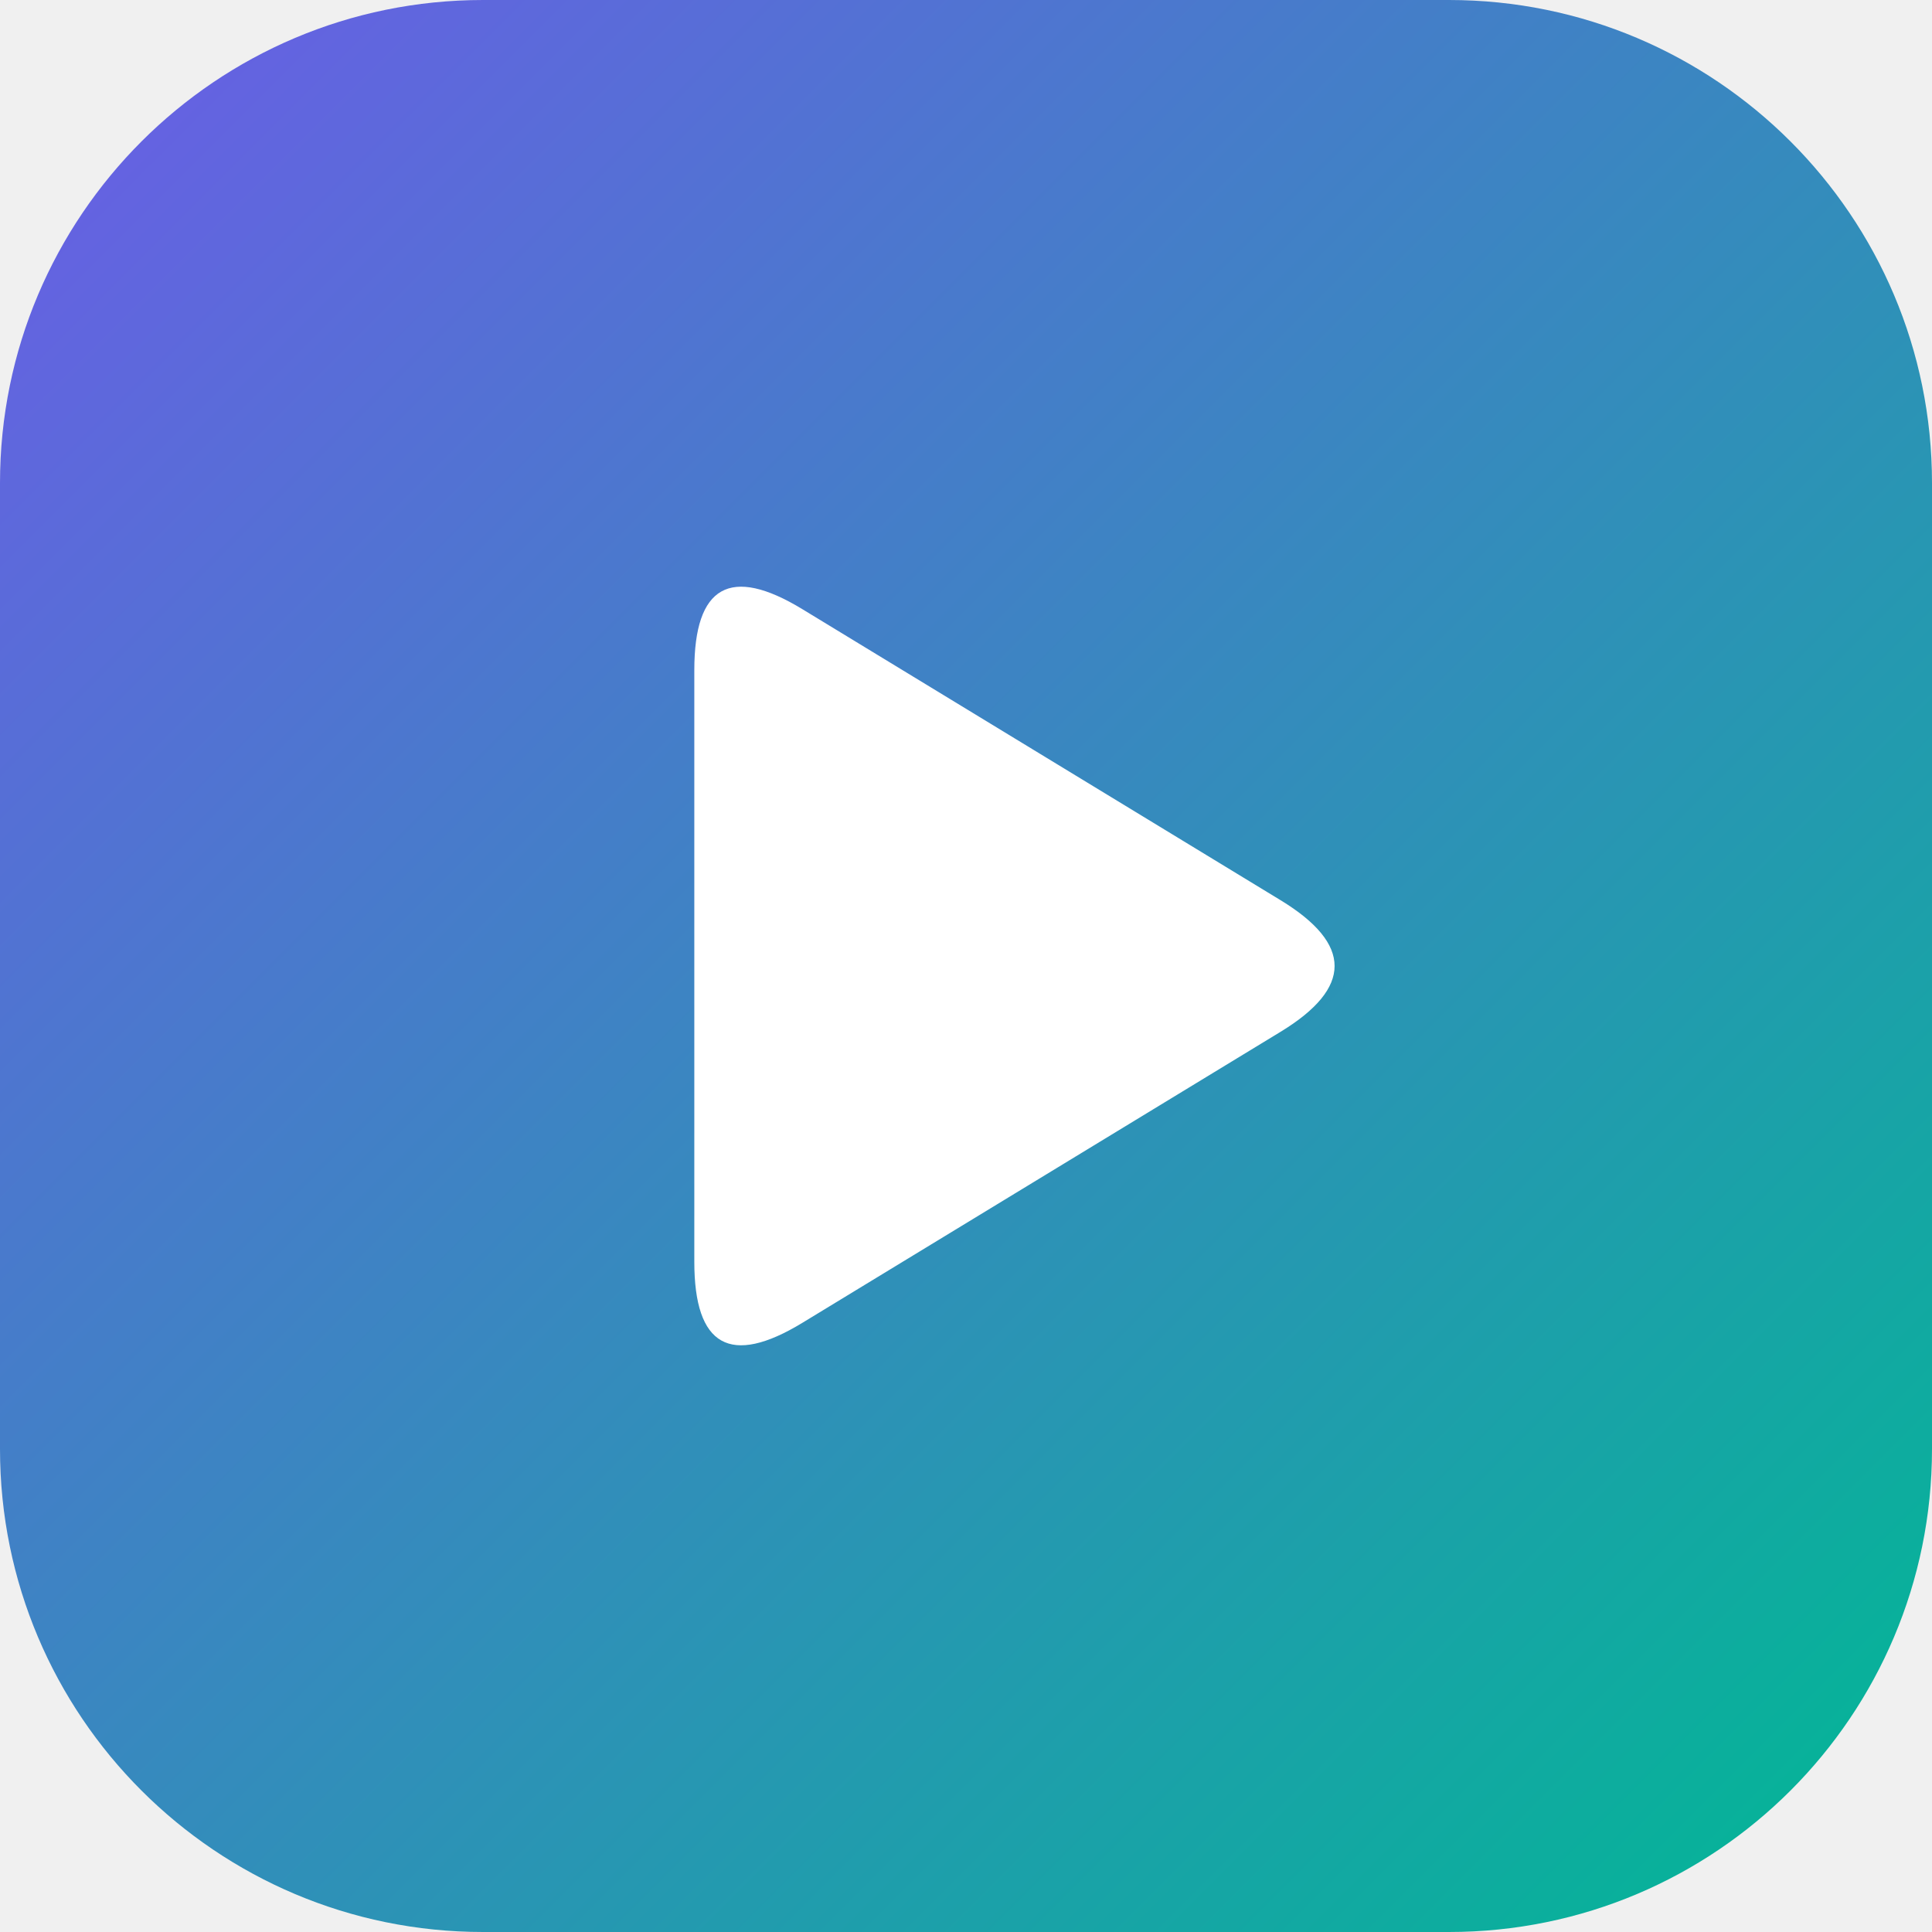
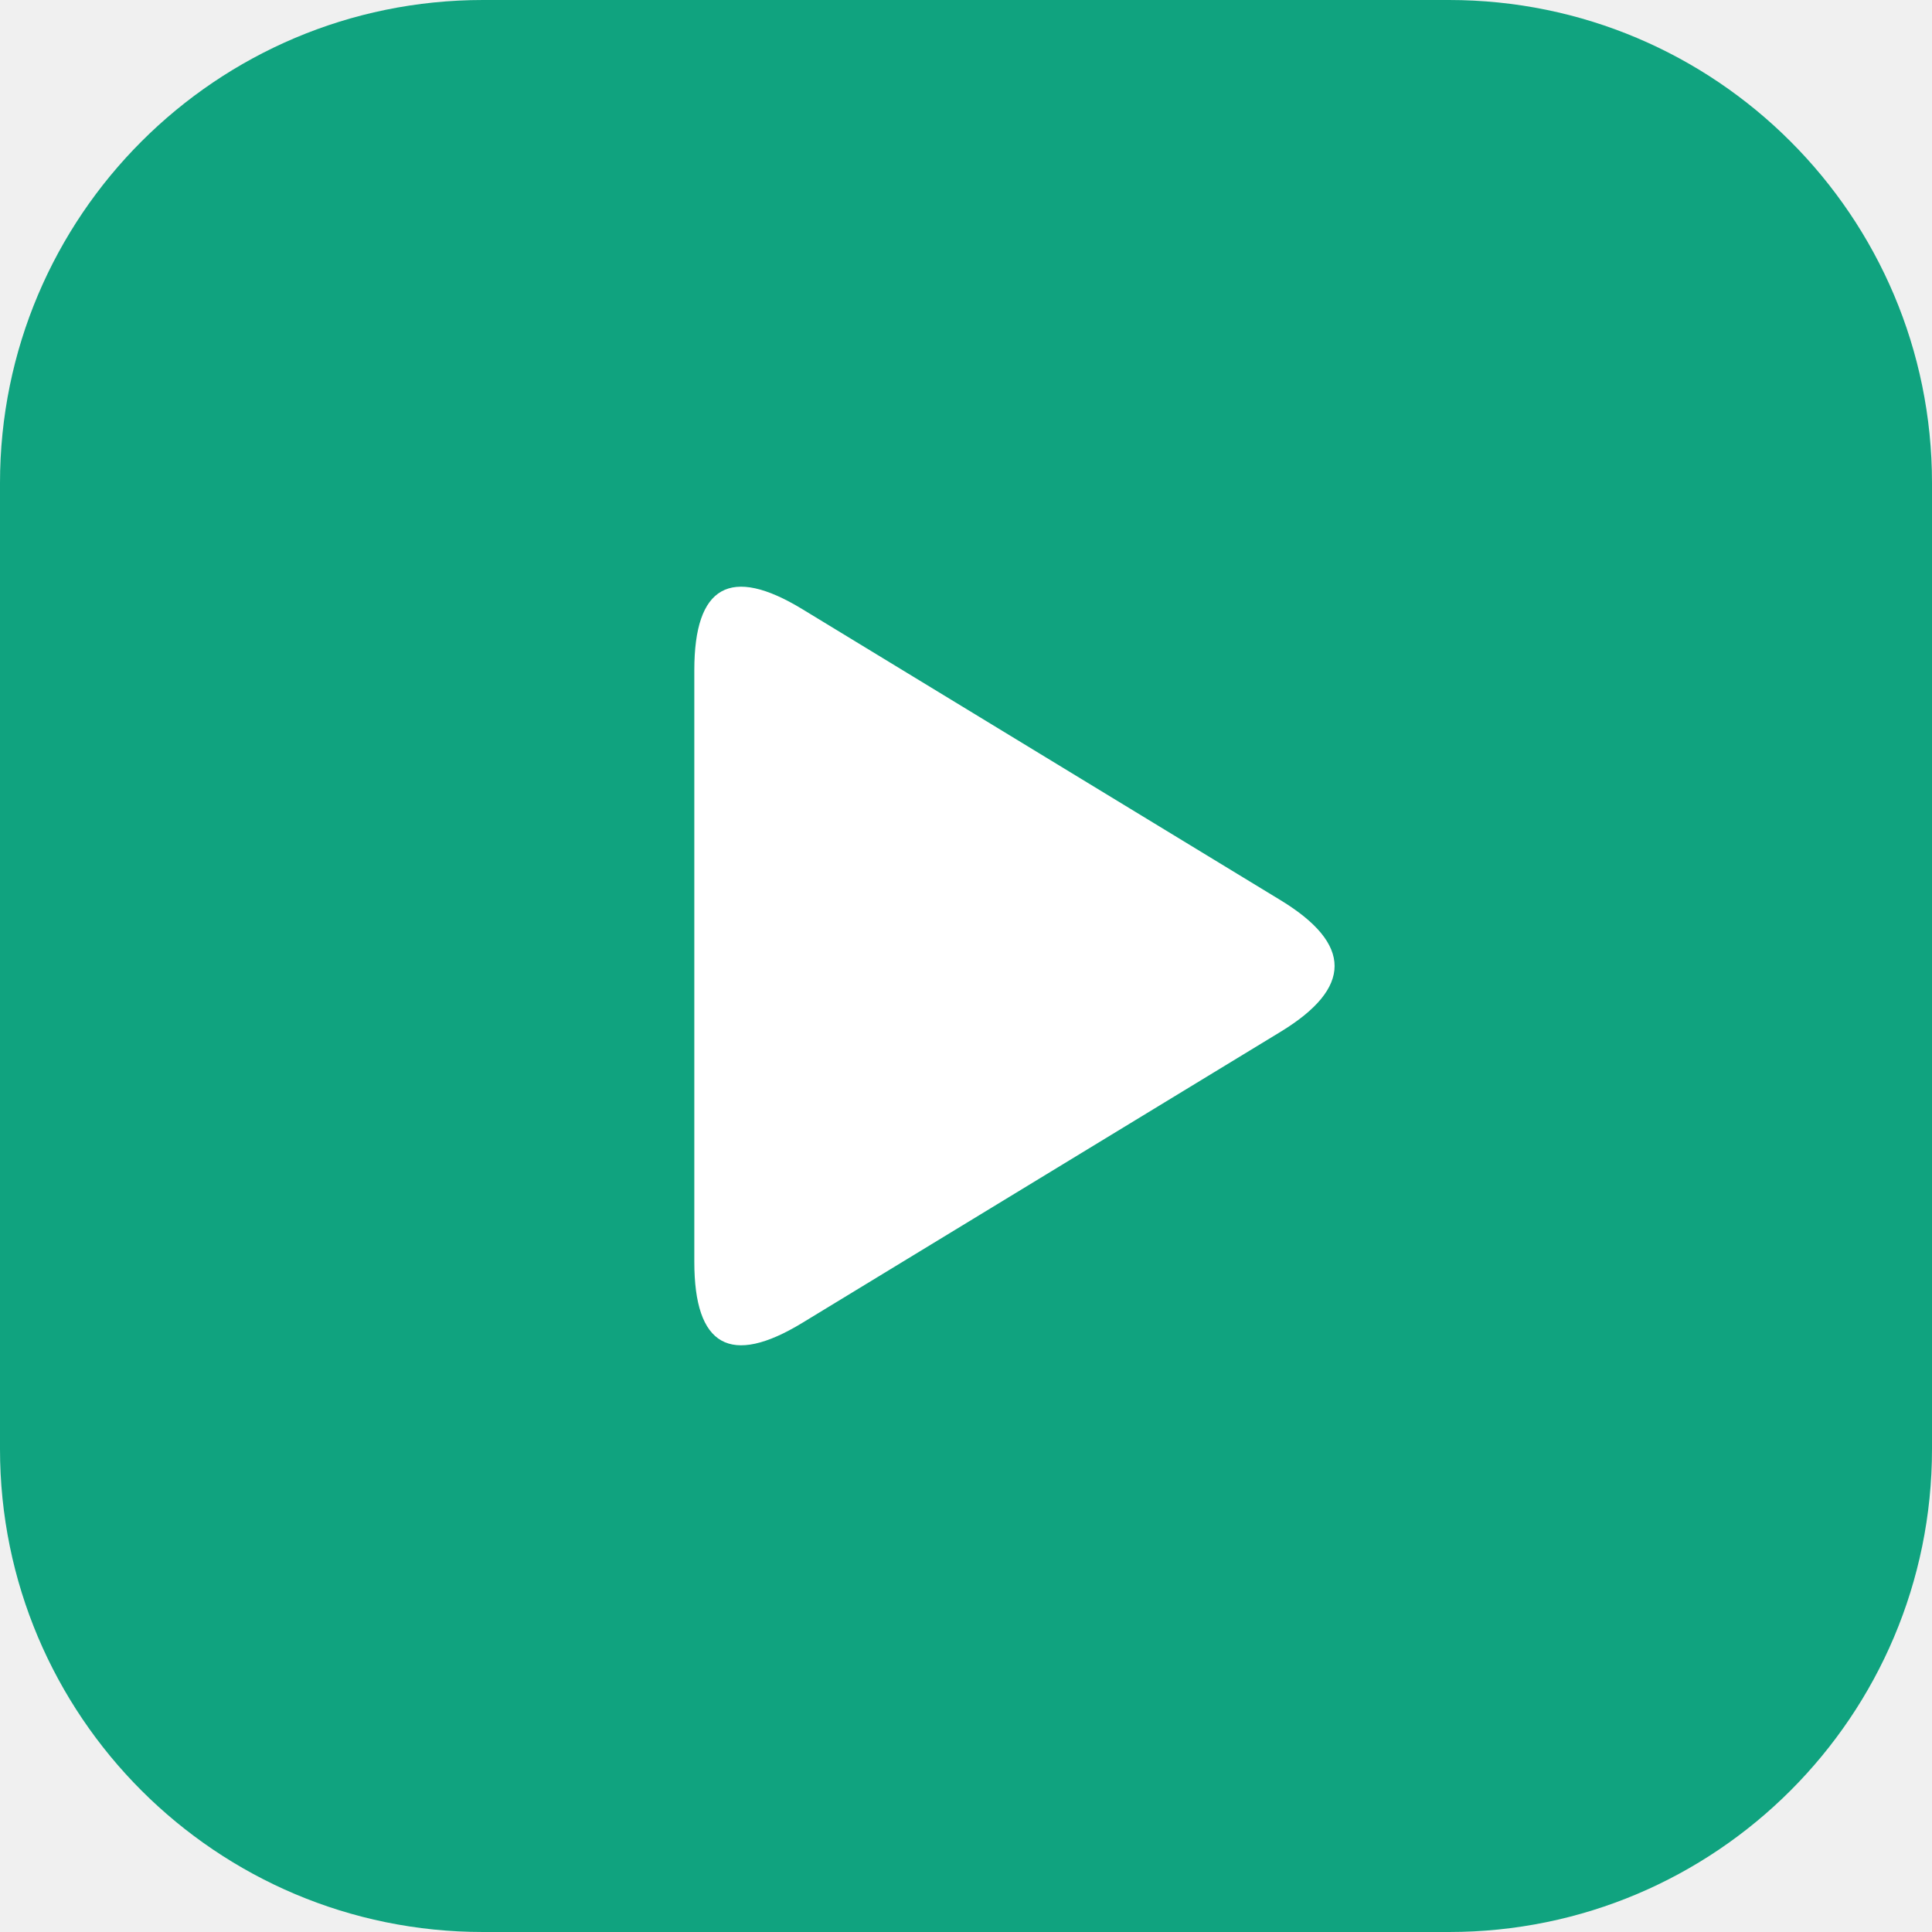
<svg xmlns="http://www.w3.org/2000/svg" viewBox="0 0 32 32">
-   <defs>
-     <linearGradient id="g" x1="0" y1="0" x2="32" y2="32" gradientUnits="userSpaceOnUse">
-       <stop offset="0" stop-color="#6c5ce7" />
-       <stop offset="1" stop-color="#00b894" />
-     </linearGradient>
-   </defs>
-   <rect width="32" height="32" rx="8" fill="url(#g)" />
+   <rect width="32" height="32" rx="8" fill="#10a37f" />
  <path d="M 13.29 10.09 Q 11.50 9.00 11.50 11.10 L 11.50 20.90 Q 11.50 23.00 13.29 21.91 L 21.21 17.09 Q 23.00 16.00 21.21 14.91 Z" fill="#fff" />
</svg>
